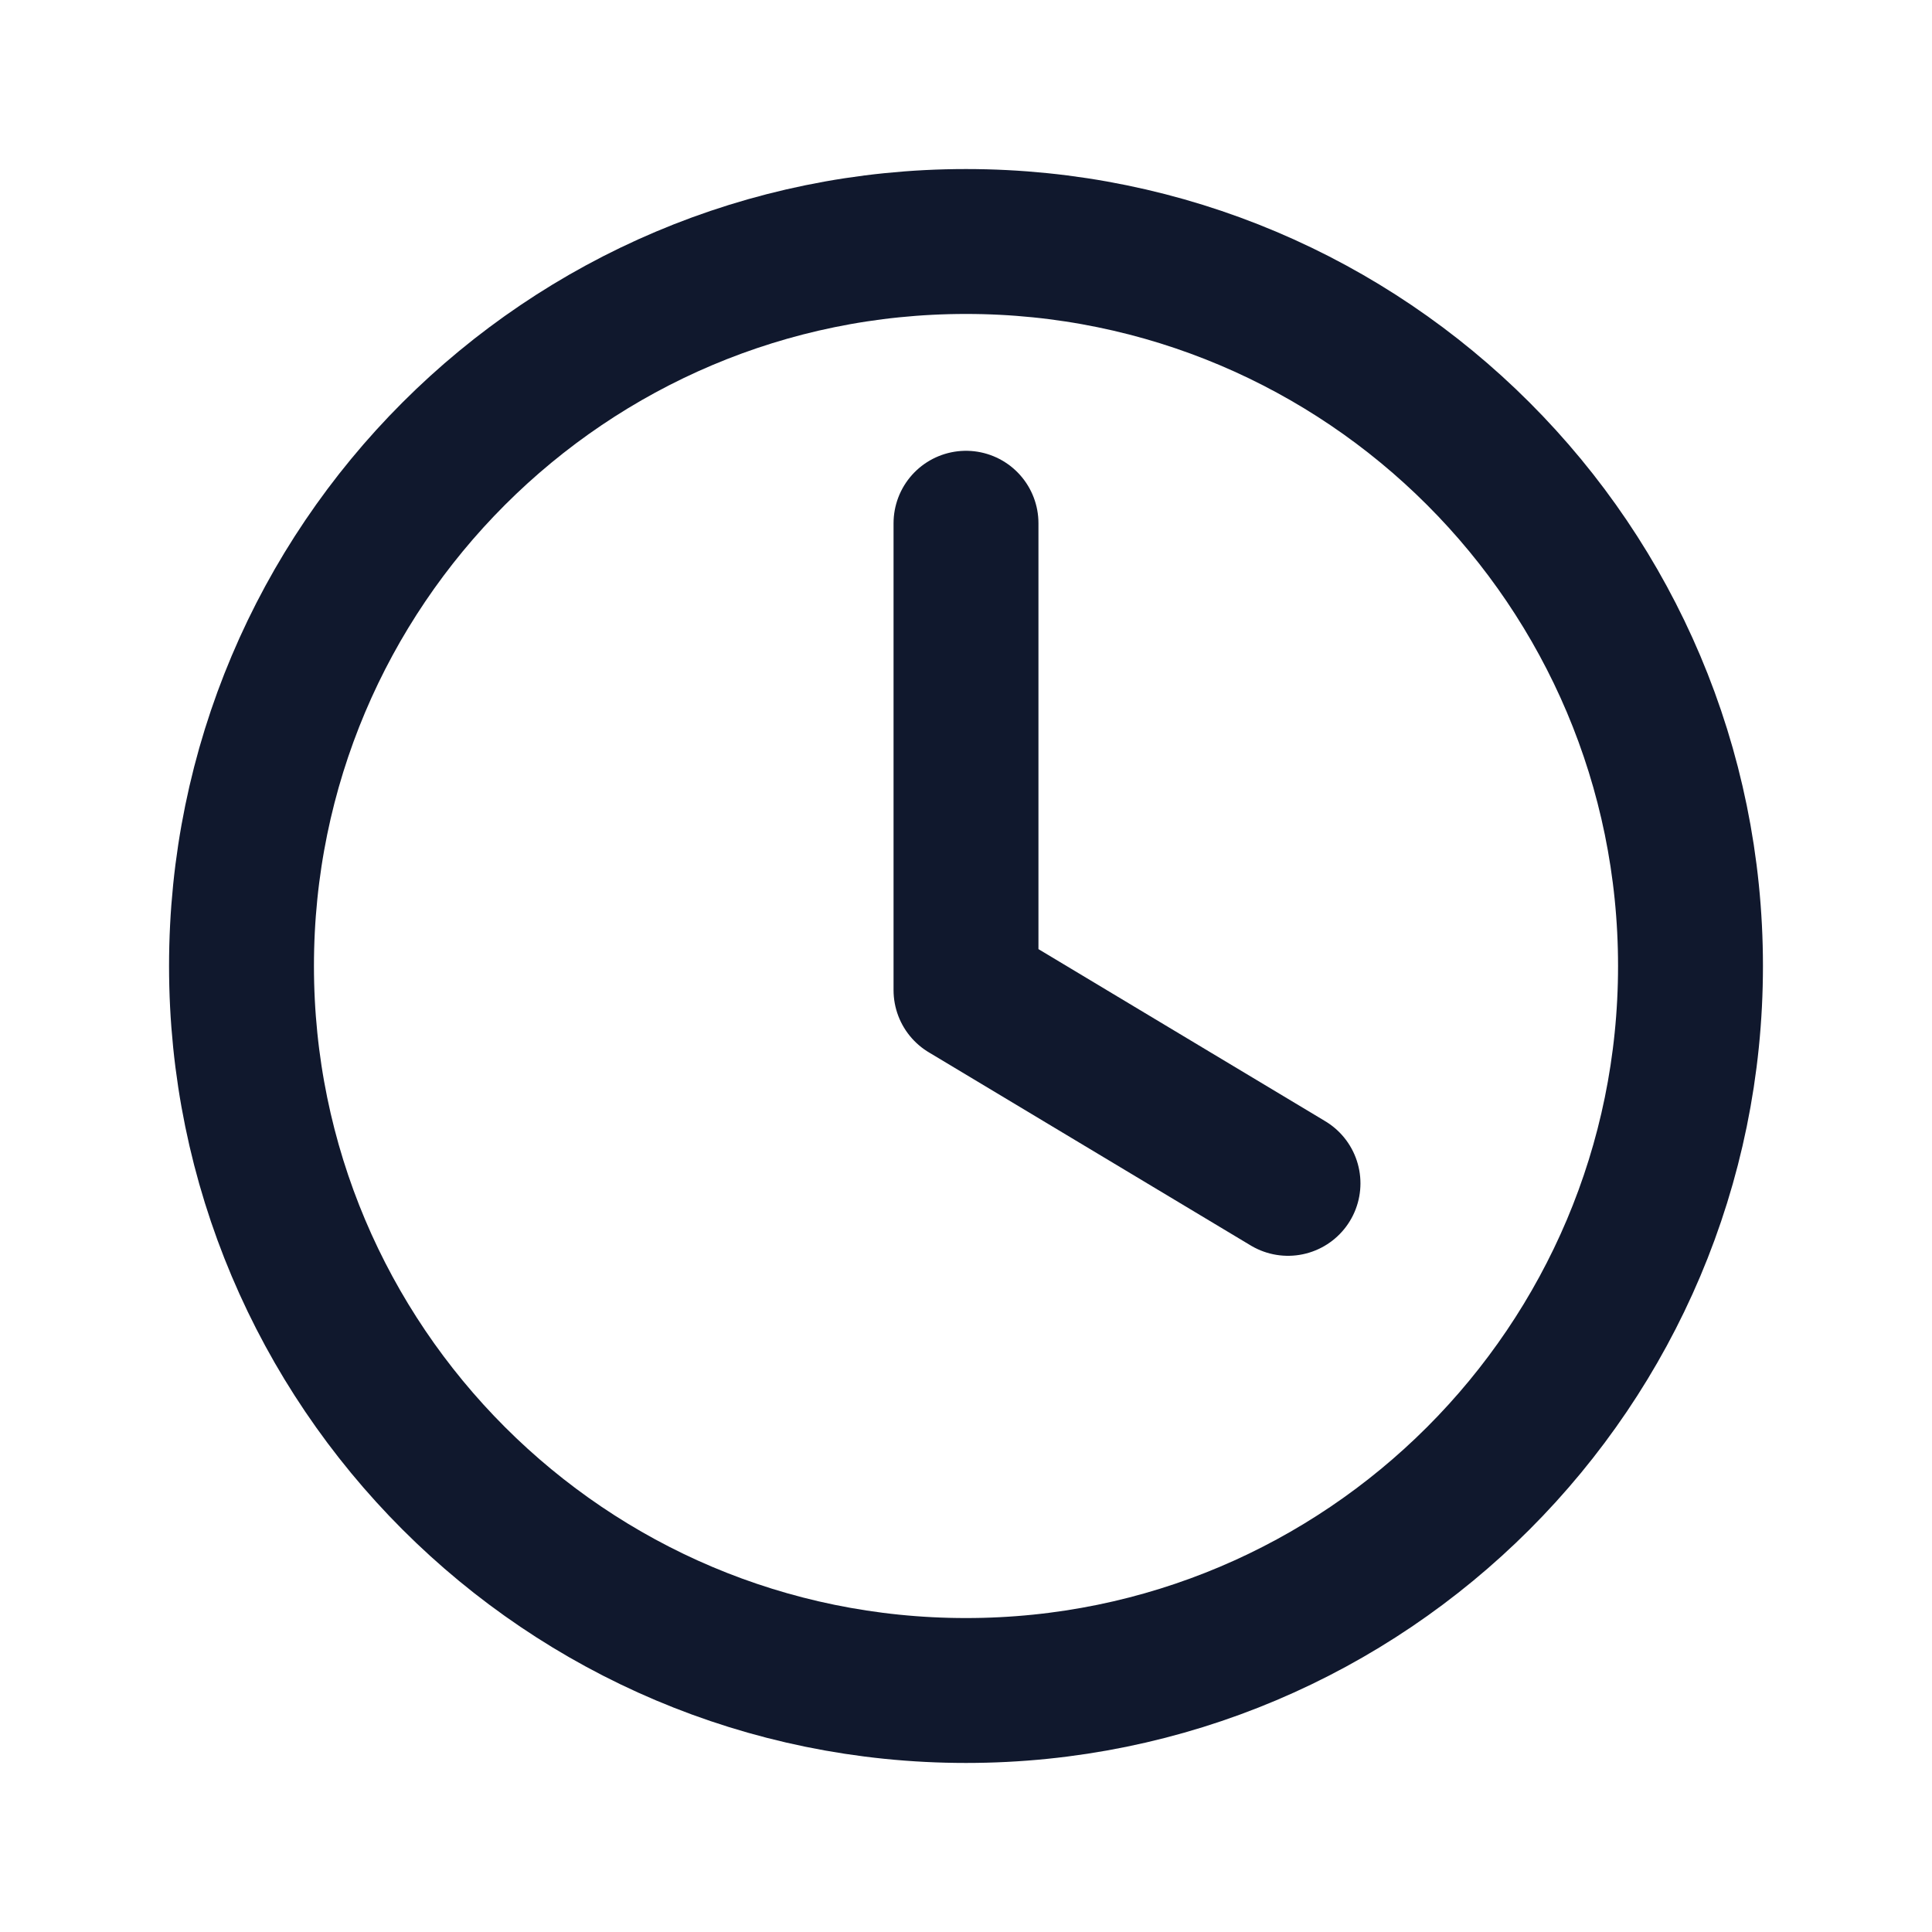
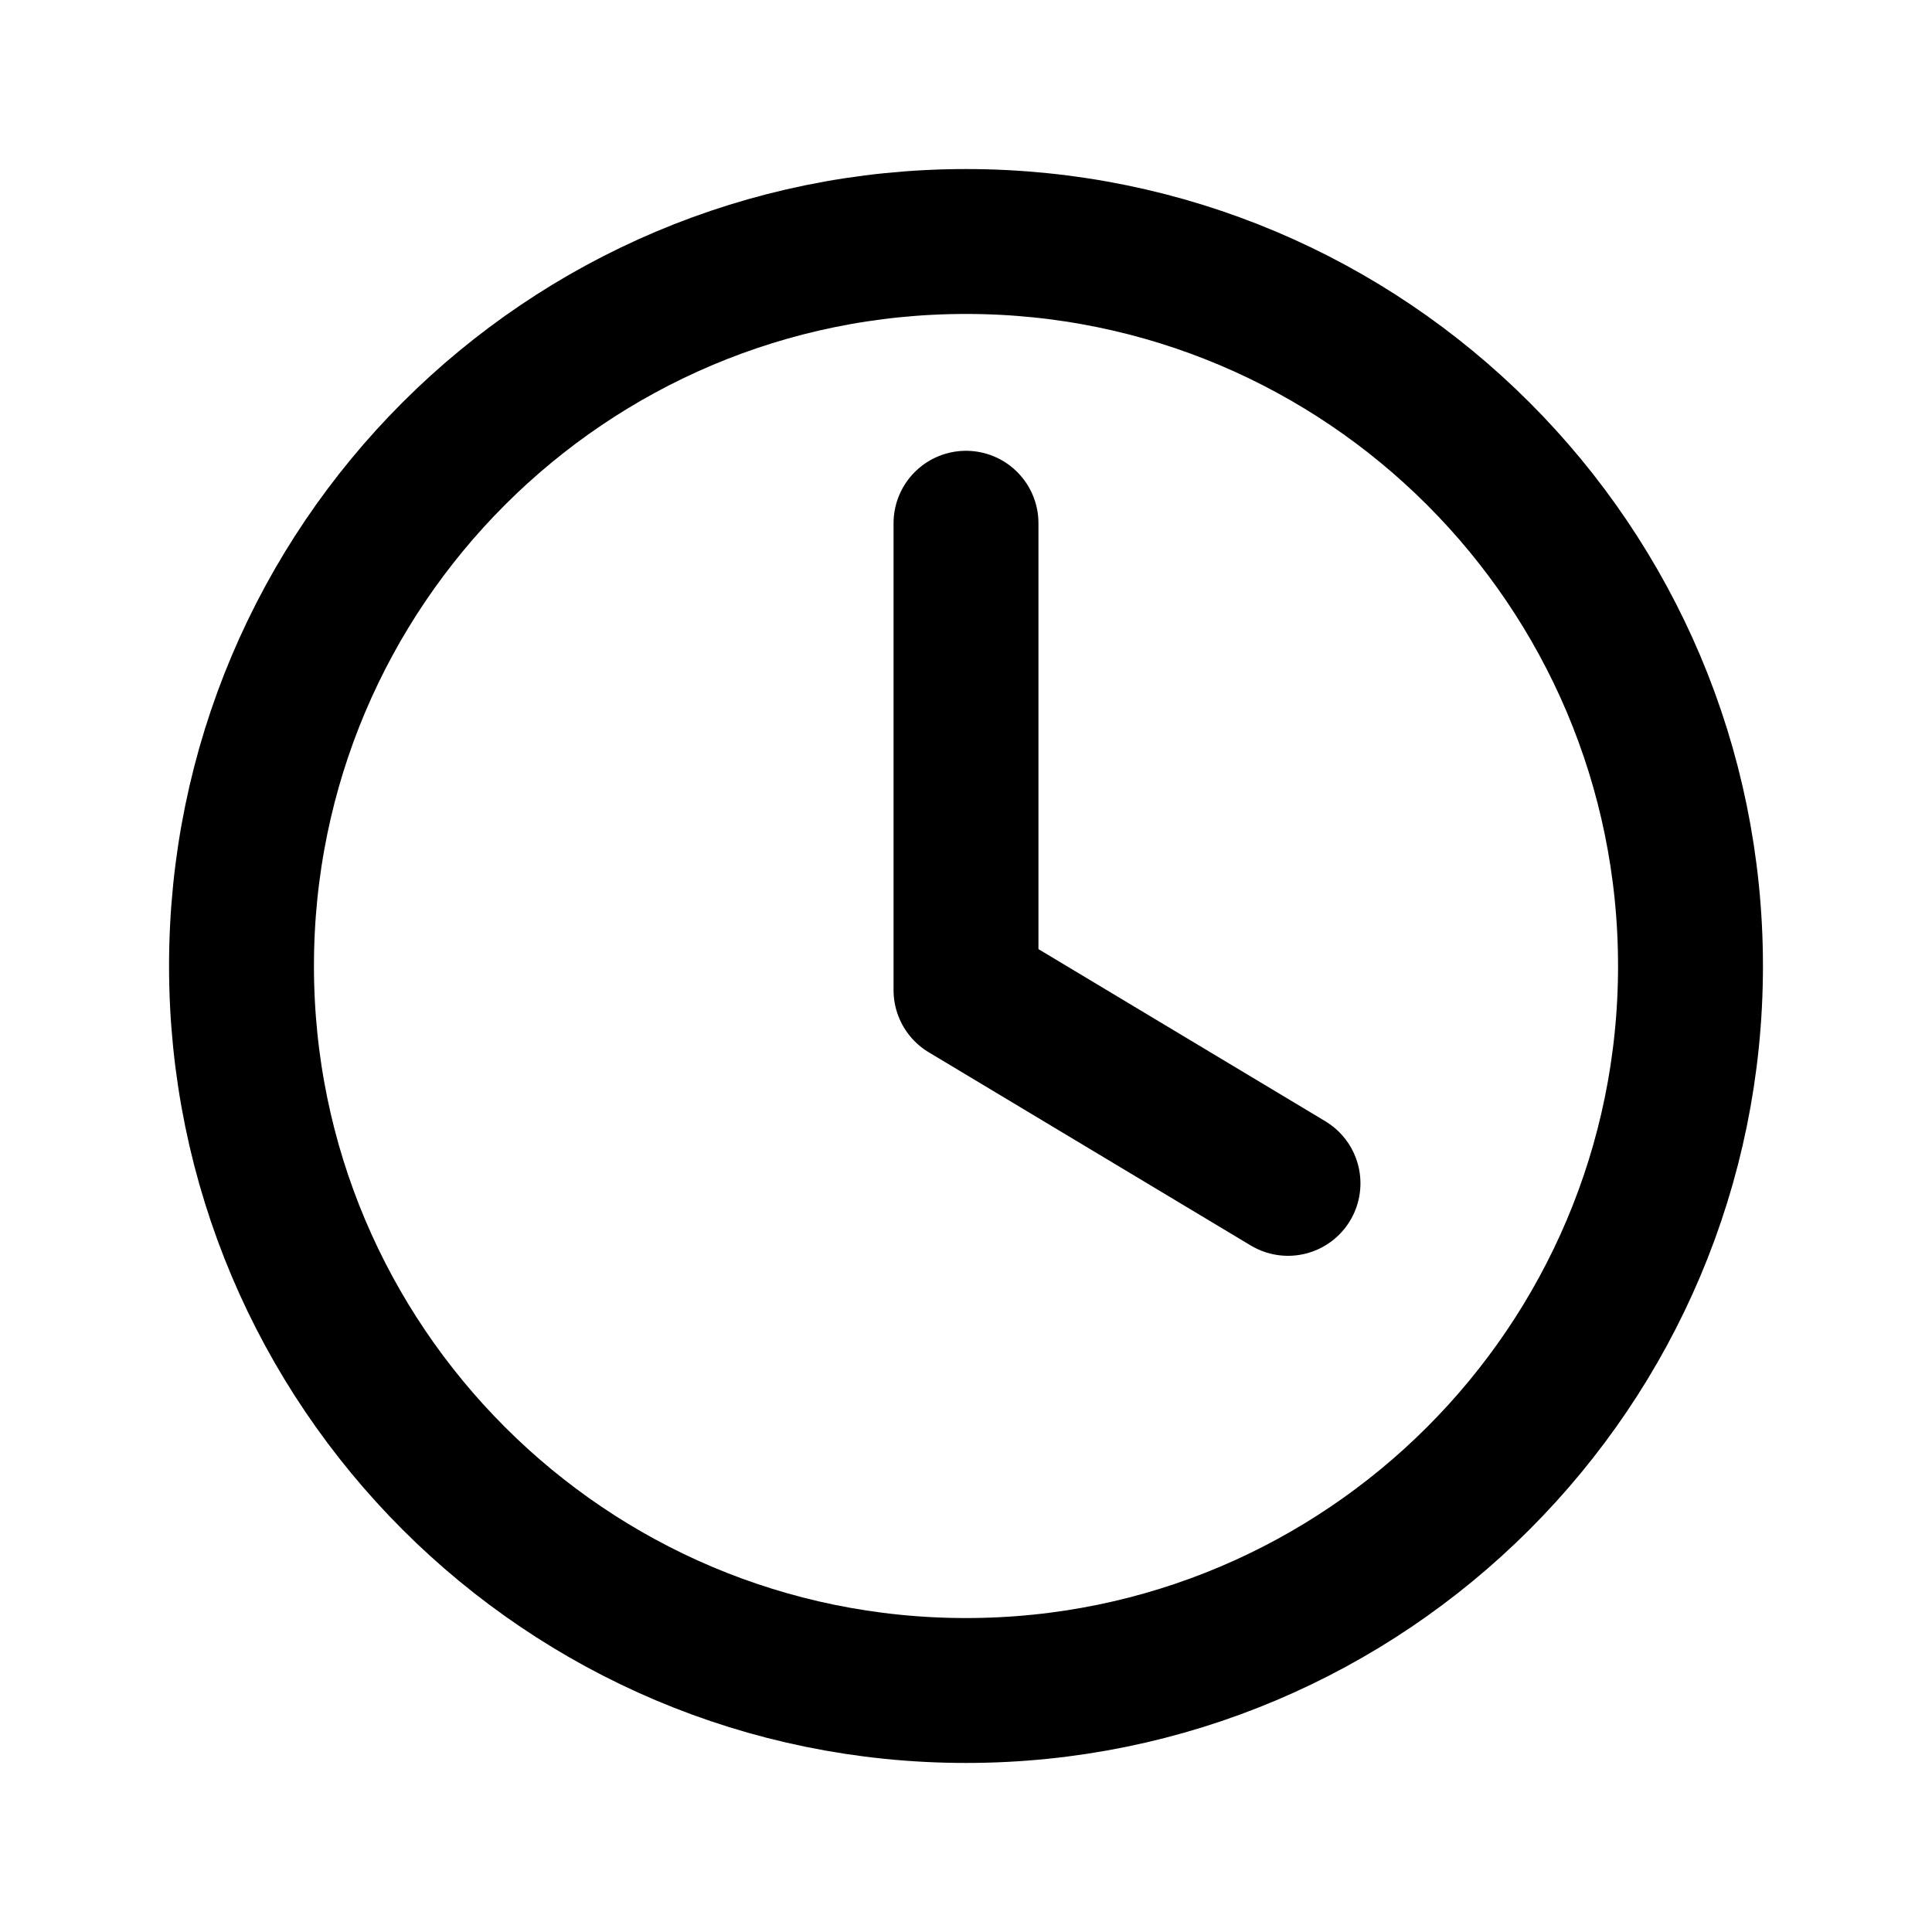
<svg xmlns="http://www.w3.org/2000/svg" width="24" height="24" viewBox="0 0 24 24" fill="none">
-   <circle cx="12" cy="12" r="9" stroke="#10182d" stroke-width="1.8" />
-   <path d="M12 6.5v5.8l4 2.4" stroke="#10182d" stroke-width="1.8" stroke-linecap="round" stroke-linejoin="round" />
+   <circle cx="12" cy="12" r="9" stroke="currentColor" stroke-width="1.8" />
+   <path d="M12 6.5v5.8l4 2.4" stroke="currentColor" stroke-width="1.8" stroke-linecap="round" stroke-linejoin="round" />
</svg>
